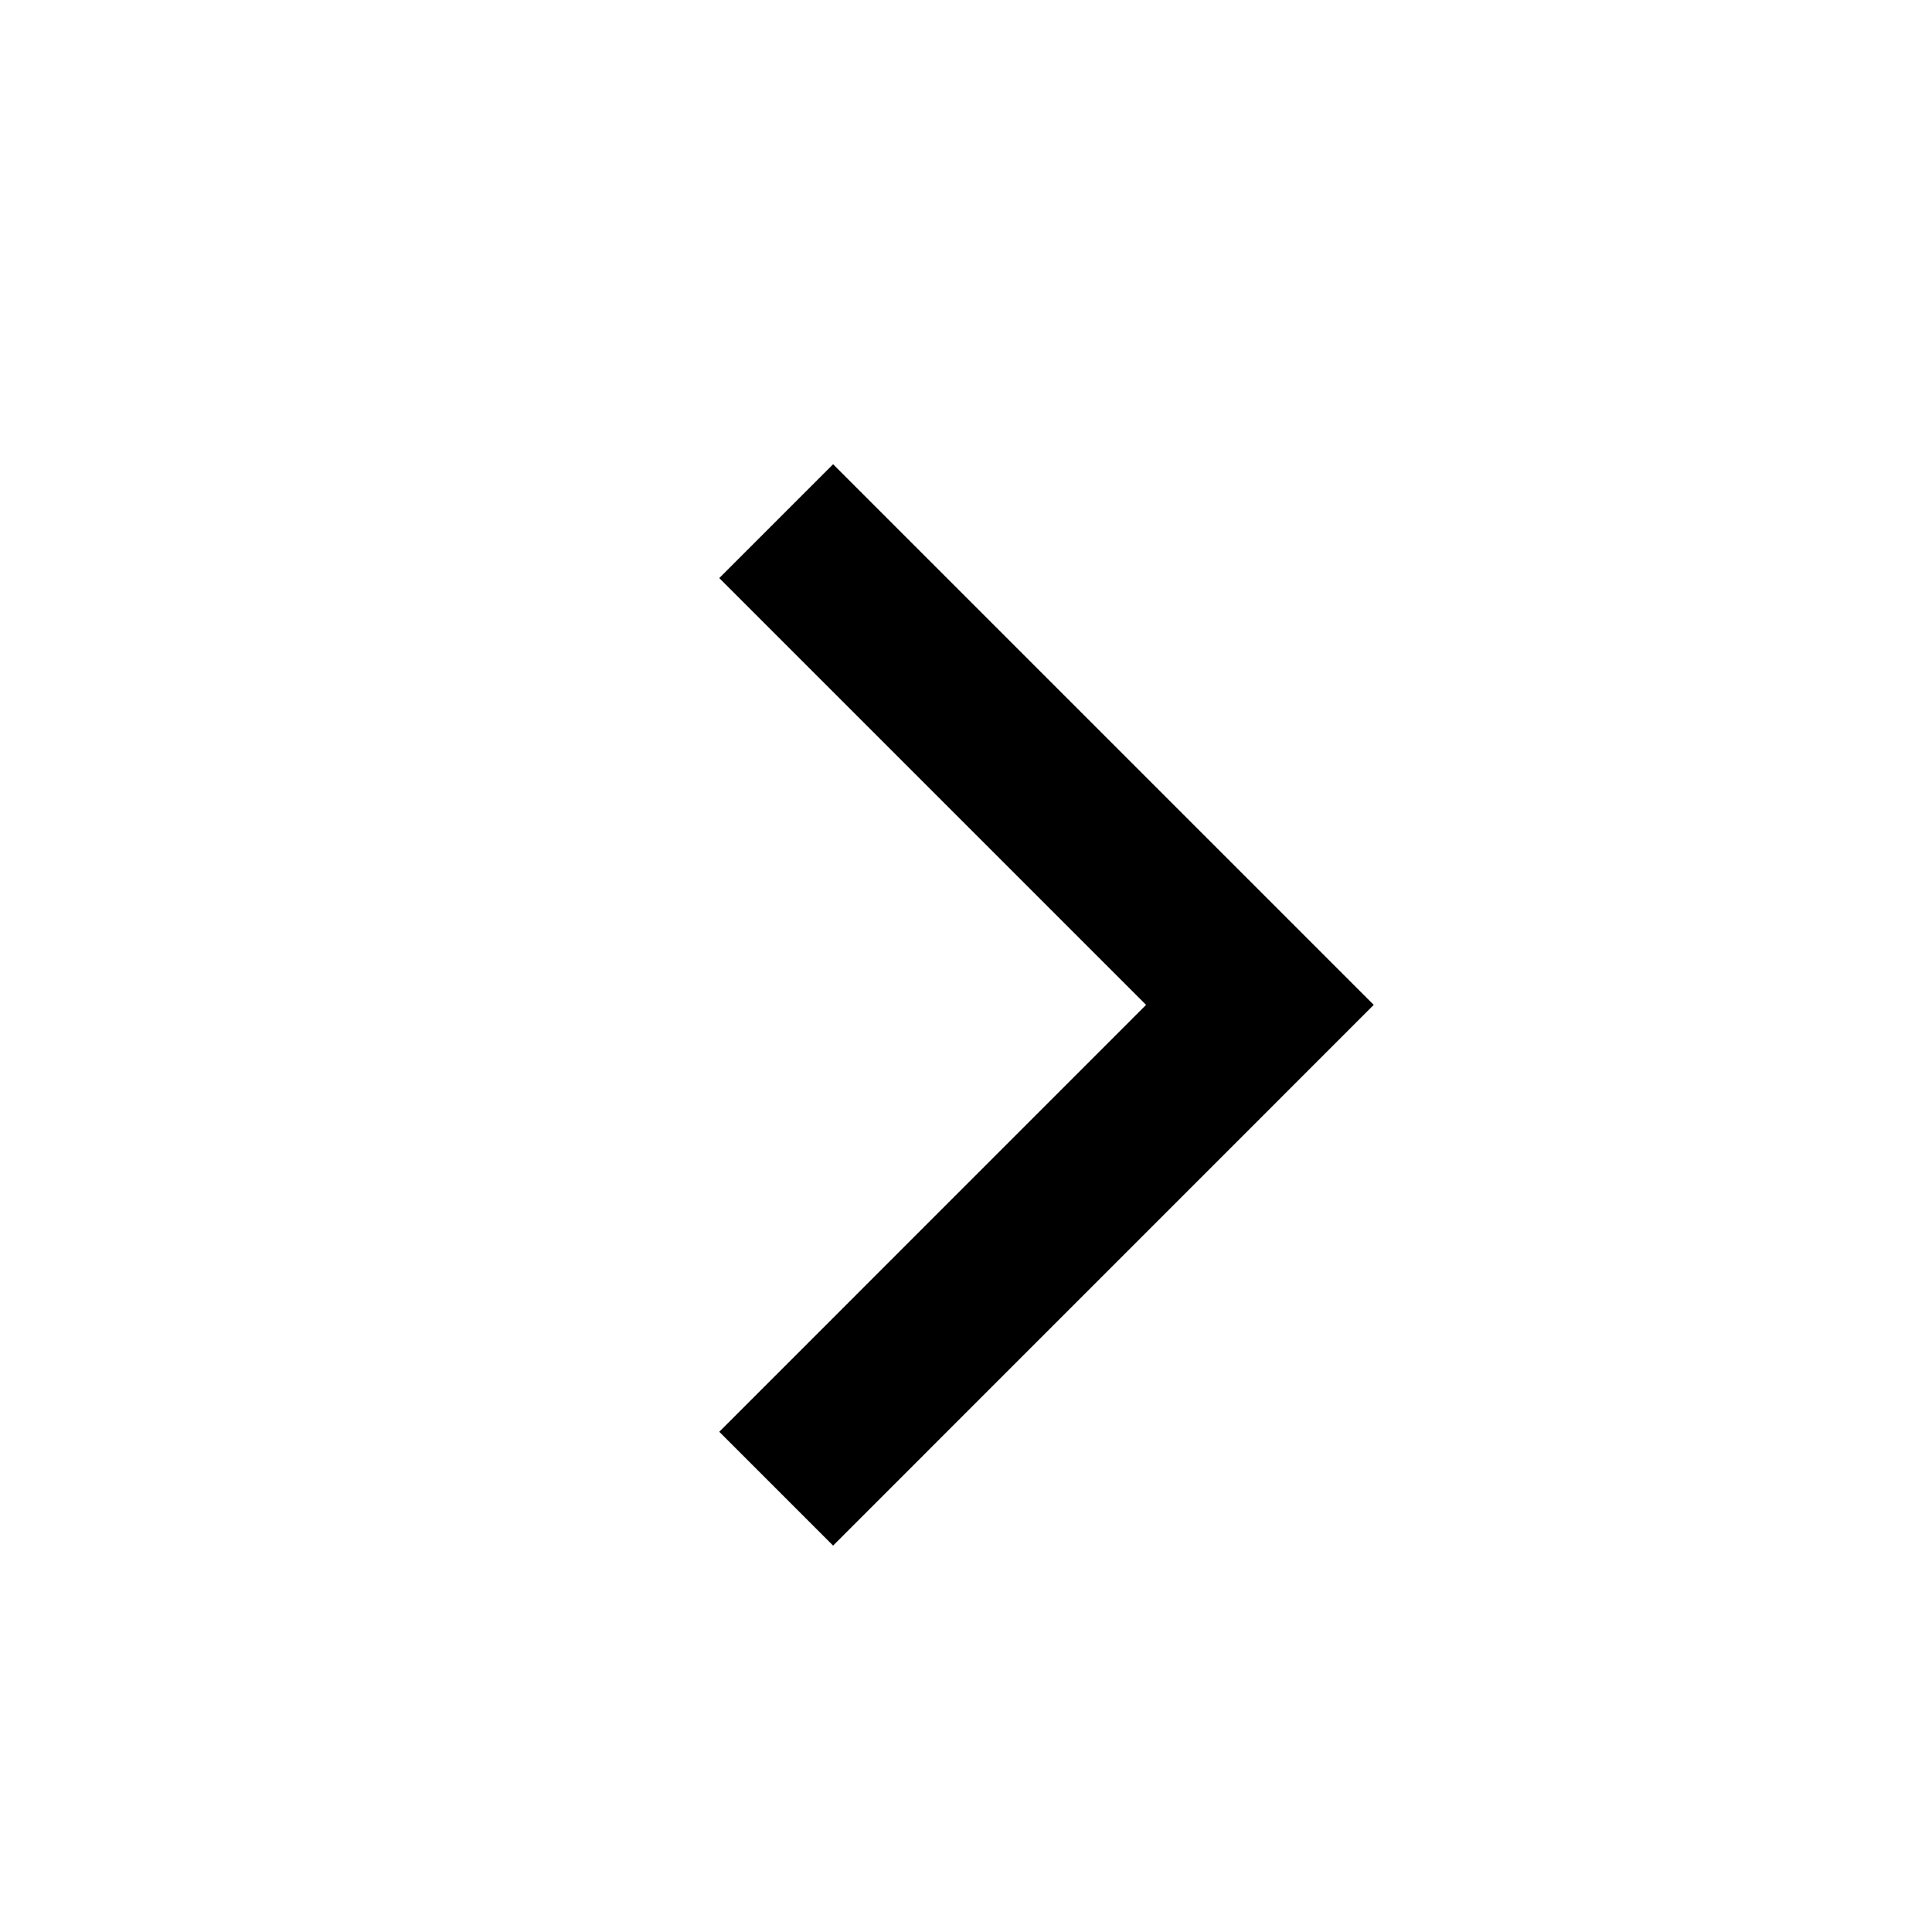
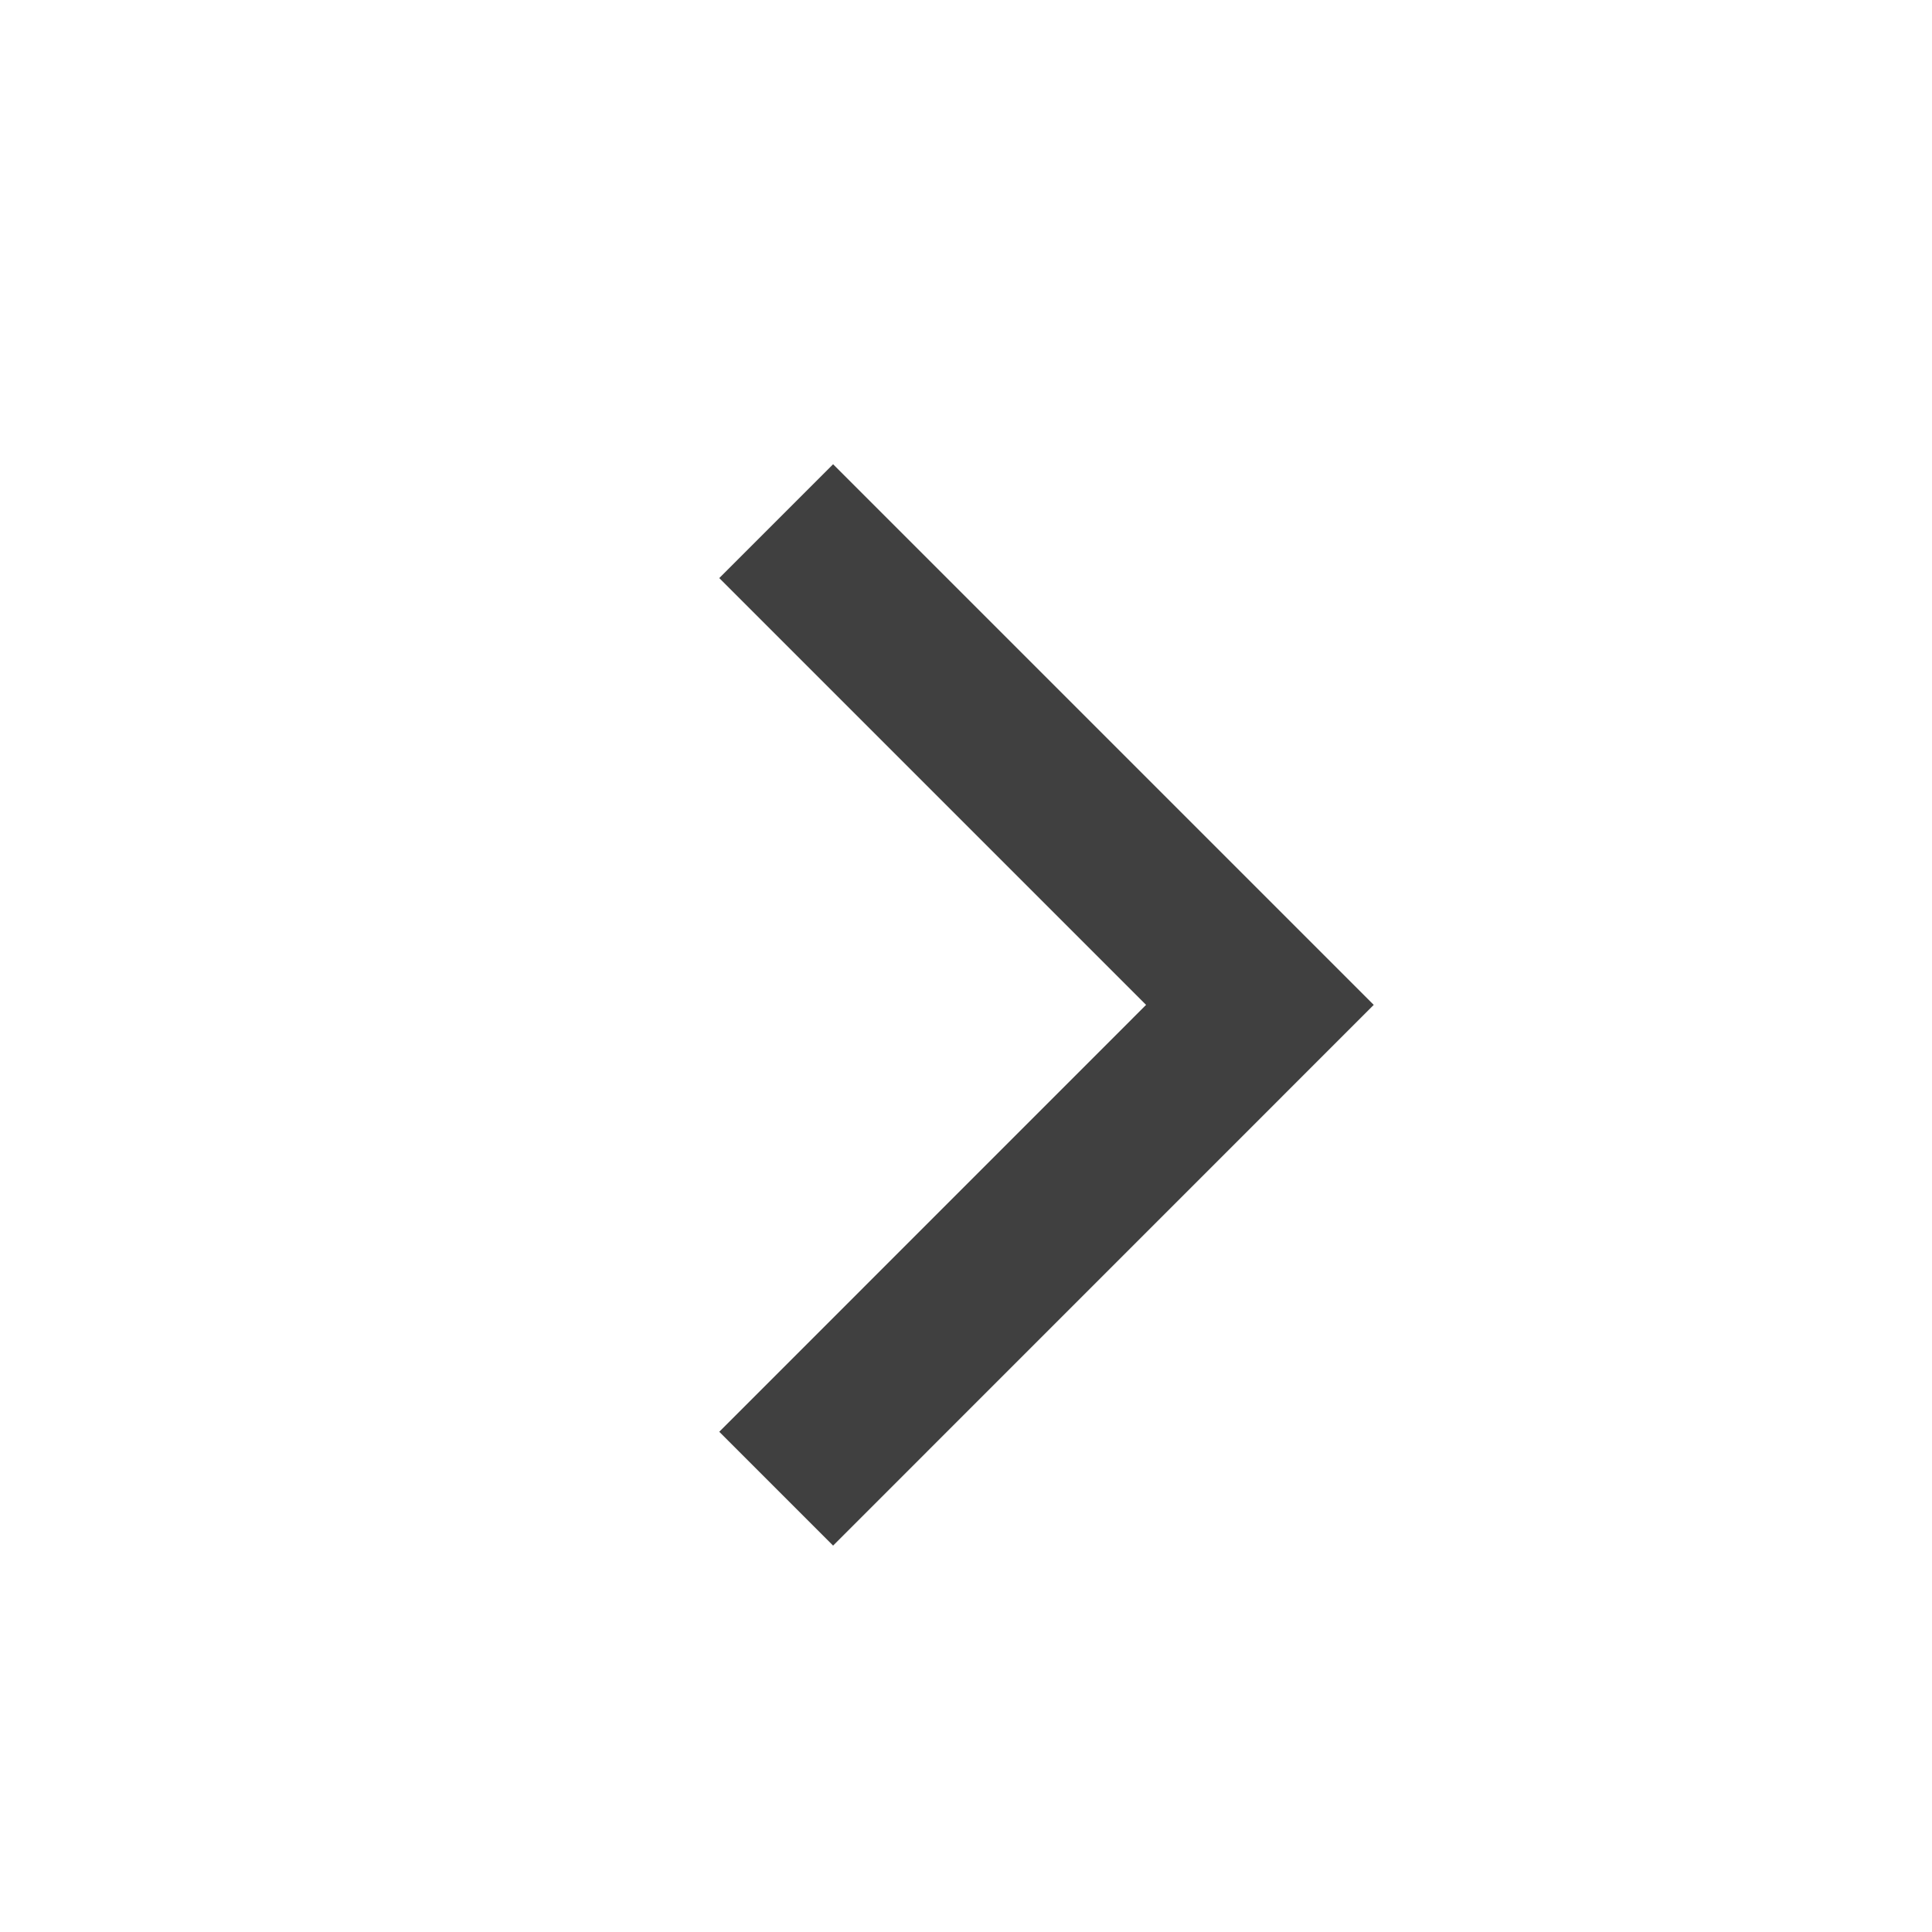
<svg xmlns="http://www.w3.org/2000/svg" width="24" height="24" viewBox="0 0 24 24">
-   <g id="move-ltr">
+   <g id="move-ltr" style="opacity:0.75;">
    <path id="arrow" d="M8.935 7.181l5.302 5.302-5.302 5.303 1.414 1.414 6.716-6.717-6.716-6.716z" />
  </g>
</svg>
